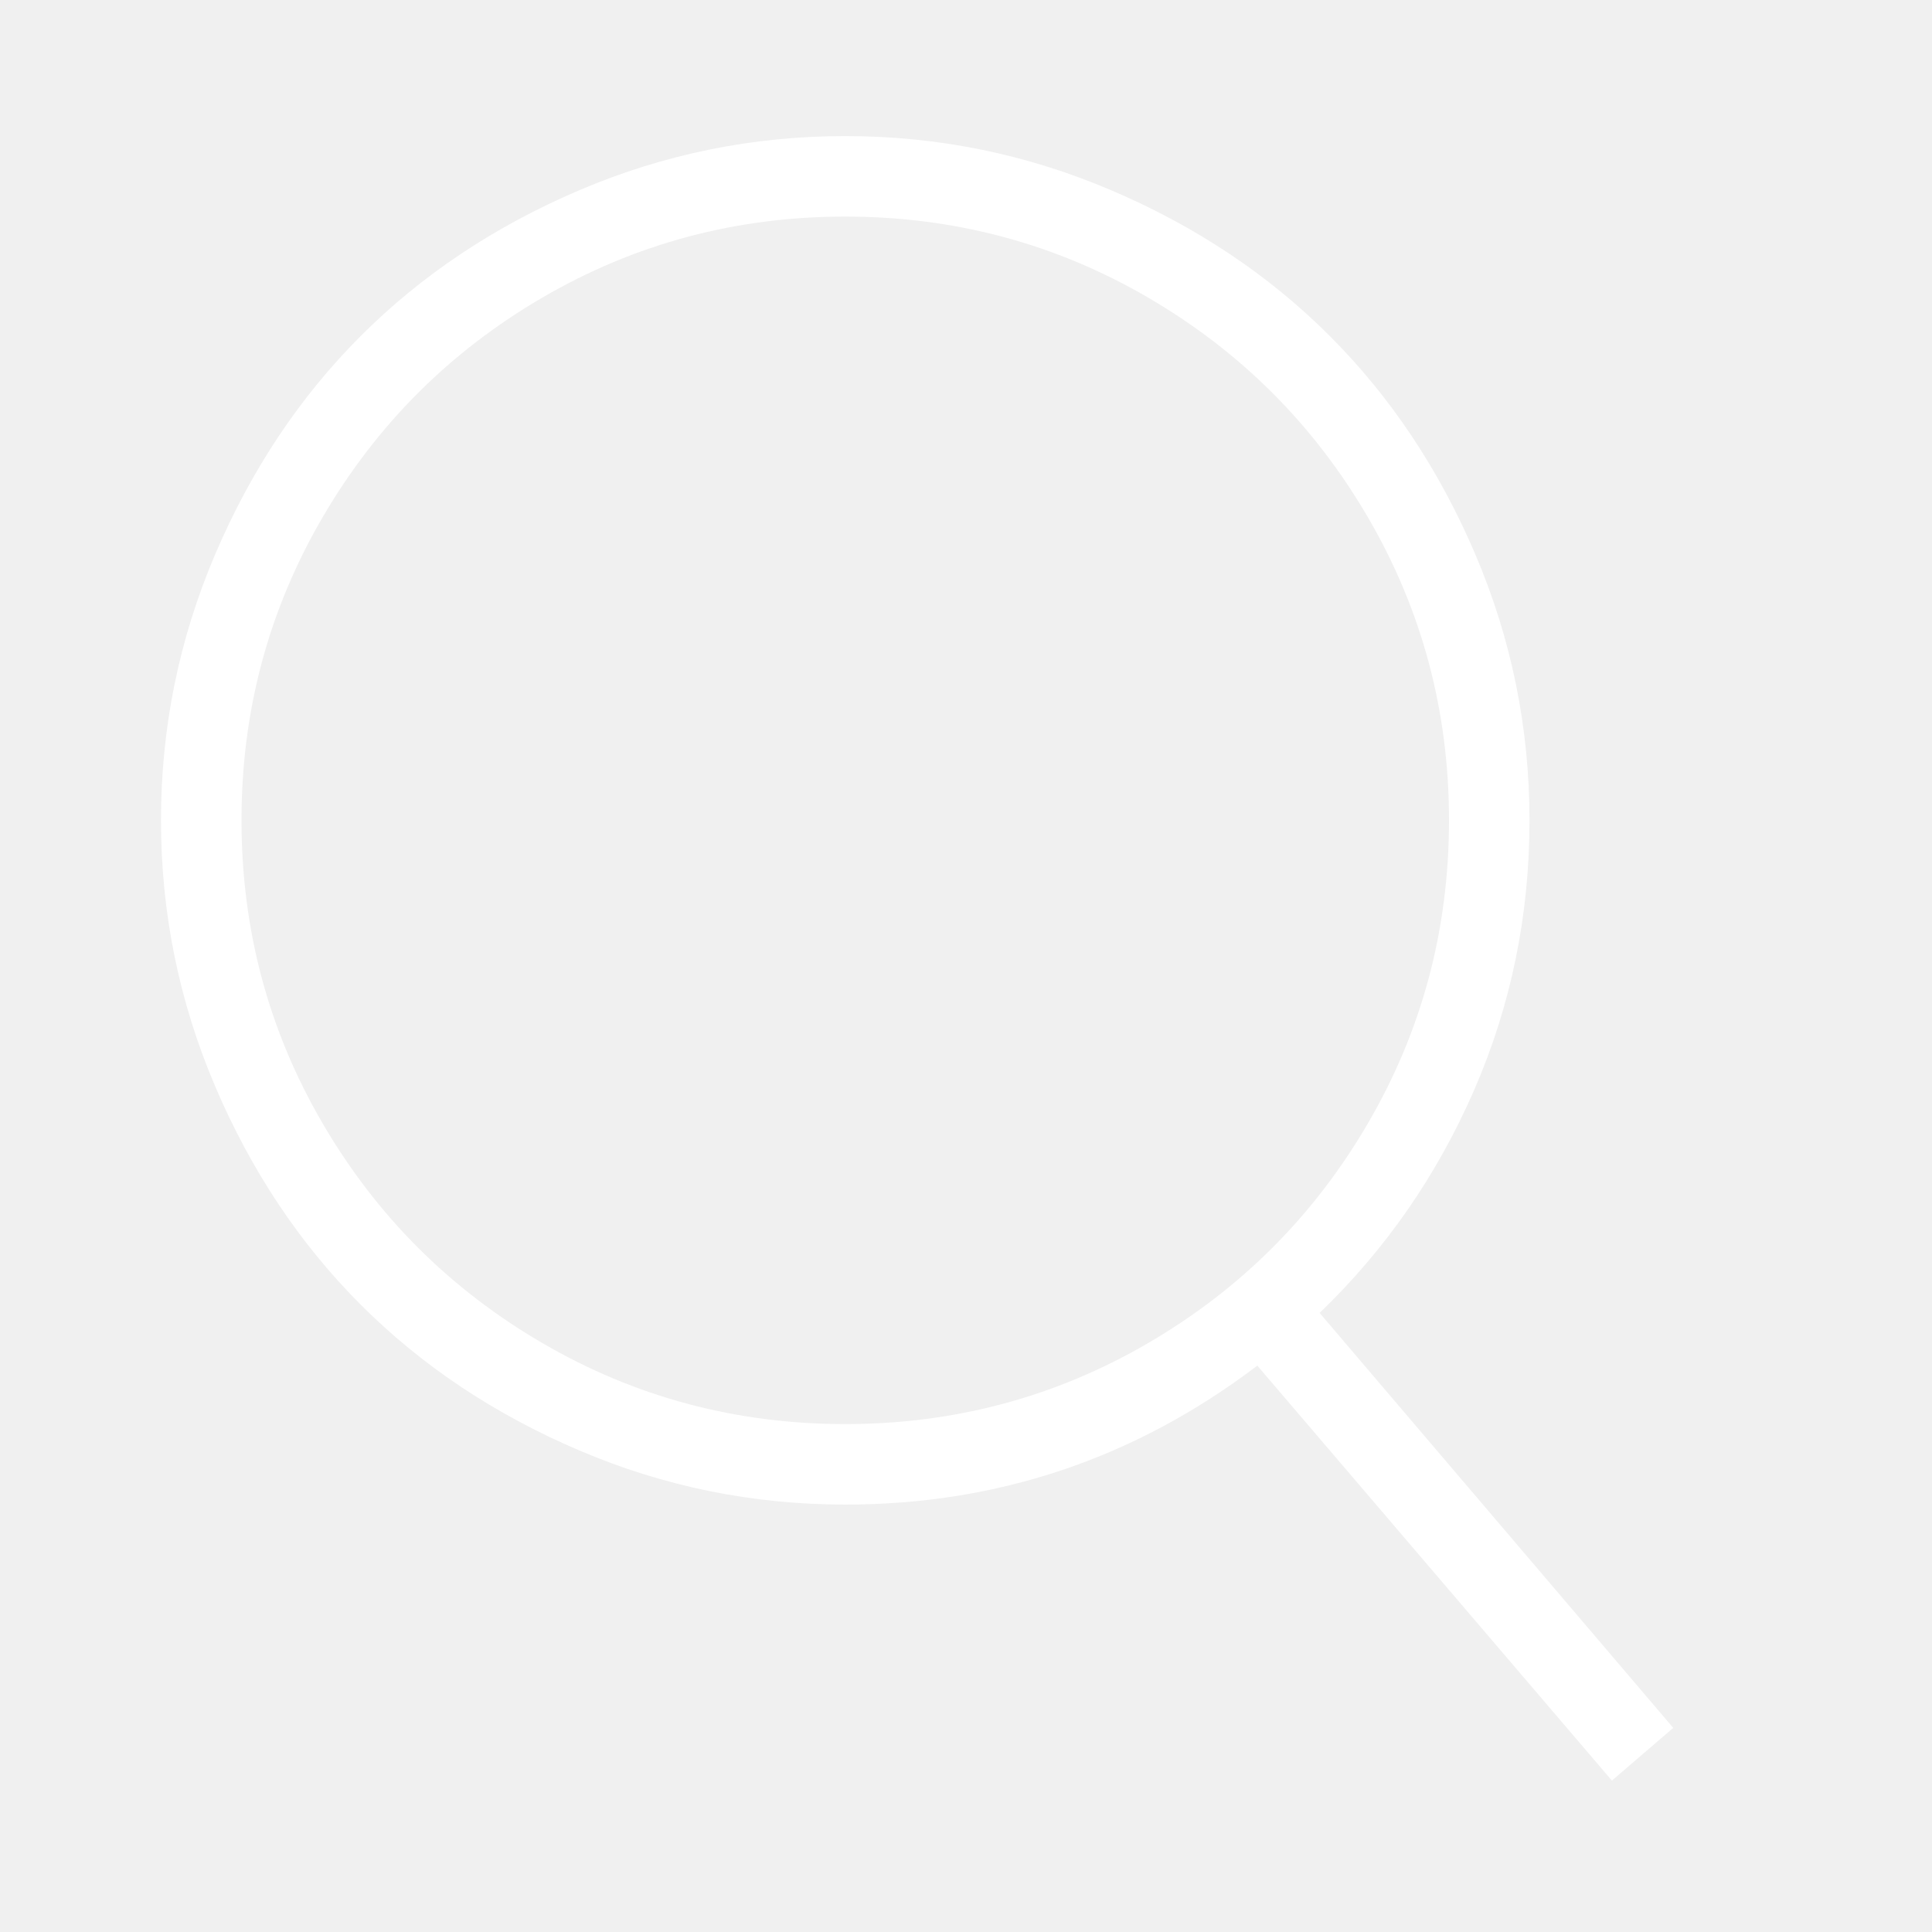
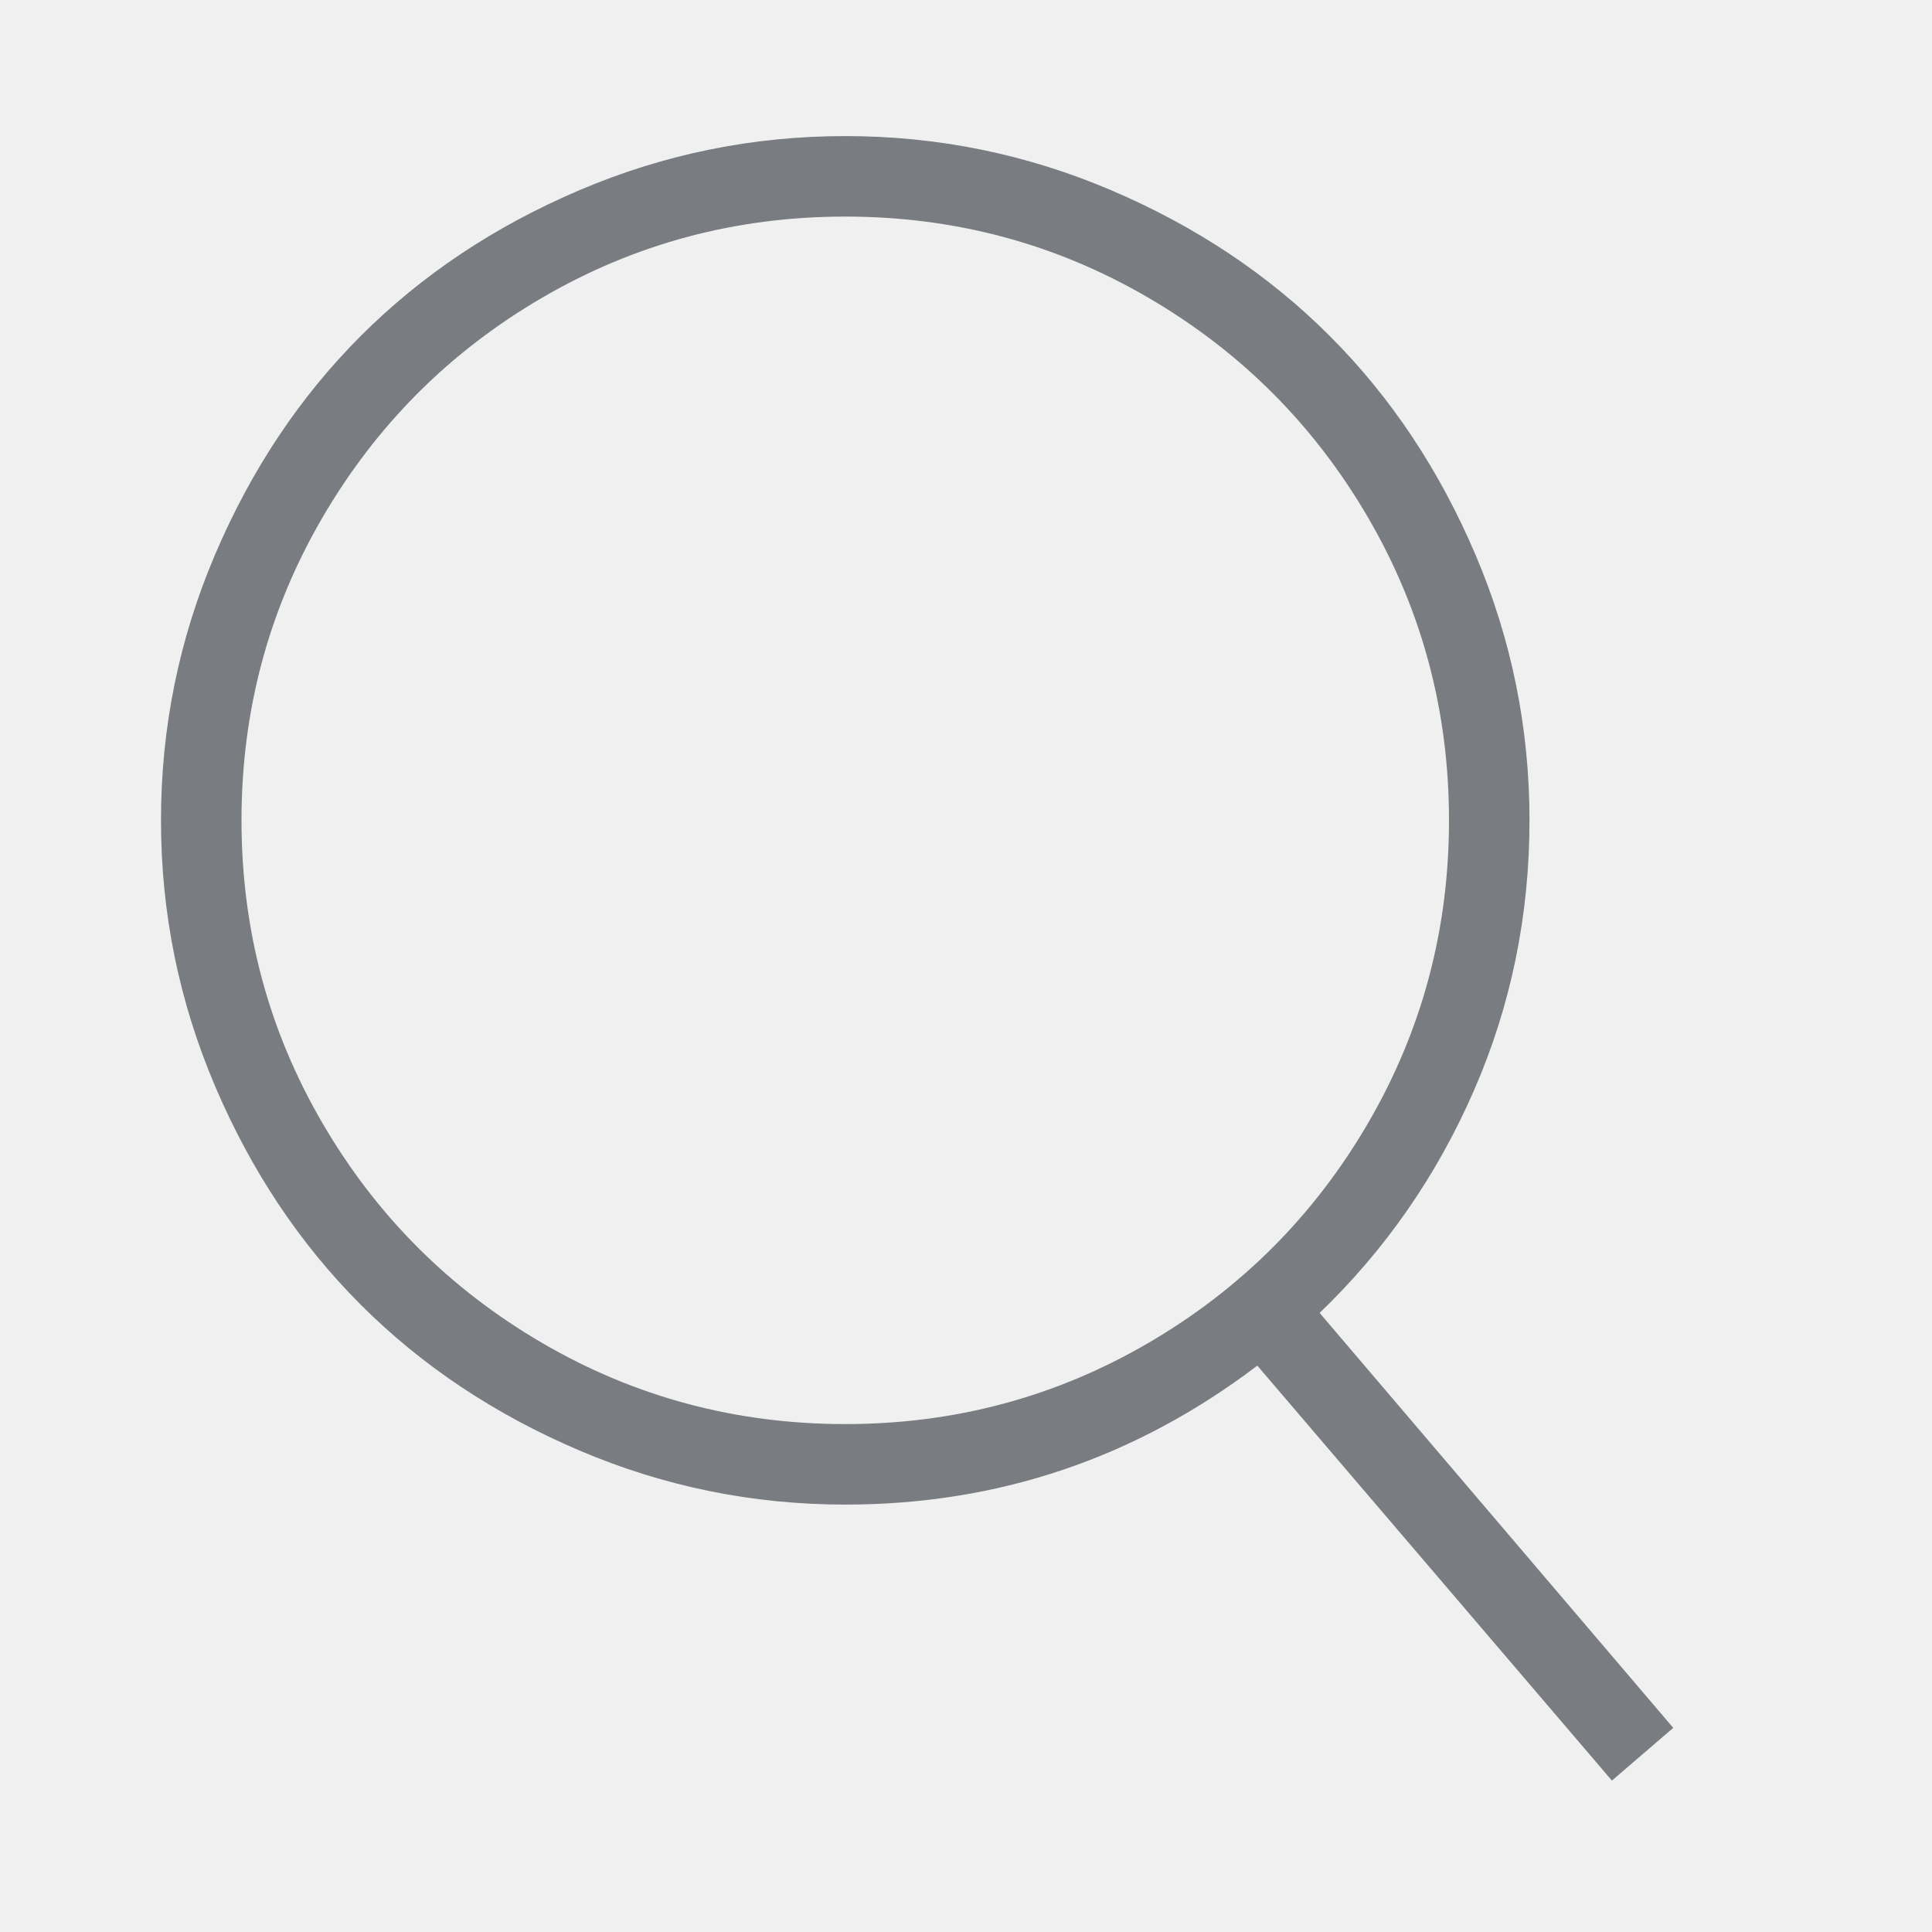
<svg xmlns="http://www.w3.org/2000/svg" viewBox="0 0 512 512">
-   <path d="M349.714 347.937l93.714 109.969-16.254 13.969-93.969-109.969q-48.508 36.825-109.207 36.825-36.826 0-70.476-14.349t-57.905-38.603-38.603-57.905-14.349-70.476 14.349-70.476 38.603-57.905 57.905-38.603 70.476-14.349 70.476 14.349 57.905 38.603 38.603 57.905 14.349 70.476q0 37.841-14.73 71.619t-40.889 58.921zM224 377.397q43.428 0 80.254-21.461t58.286-58.286 21.461-80.254-21.461-80.254-58.286-58.285-80.254-21.46-80.254 21.46-58.285 58.285-21.46 80.254 21.46 80.254 58.285 58.286 80.254 21.461z" fill="#ffffff" fill-rule="evenodd" />
+   <path d="M349.714 347.937l93.714 109.969-16.254 13.969-93.969-109.969q-48.508 36.825-109.207 36.825-36.826 0-70.476-14.349t-57.905-38.603-38.603-57.905-14.349-70.476 14.349-70.476 38.603-57.905 57.905-38.603 70.476-14.349 70.476 14.349 57.905 38.603 38.603 57.905 14.349 70.476q0 37.841-14.73 71.619t-40.889 58.921zM224 377.397q43.428 0 80.254-21.461t58.286-58.286 21.461-80.254-21.461-80.254-58.286-58.285-80.254-21.46-80.254 21.46-58.285 58.285-21.46 80.254 21.46 80.254 58.285 58.286 80.254 21.461z" fill="#797C80" fill-rule="evenodd" />
</svg>
